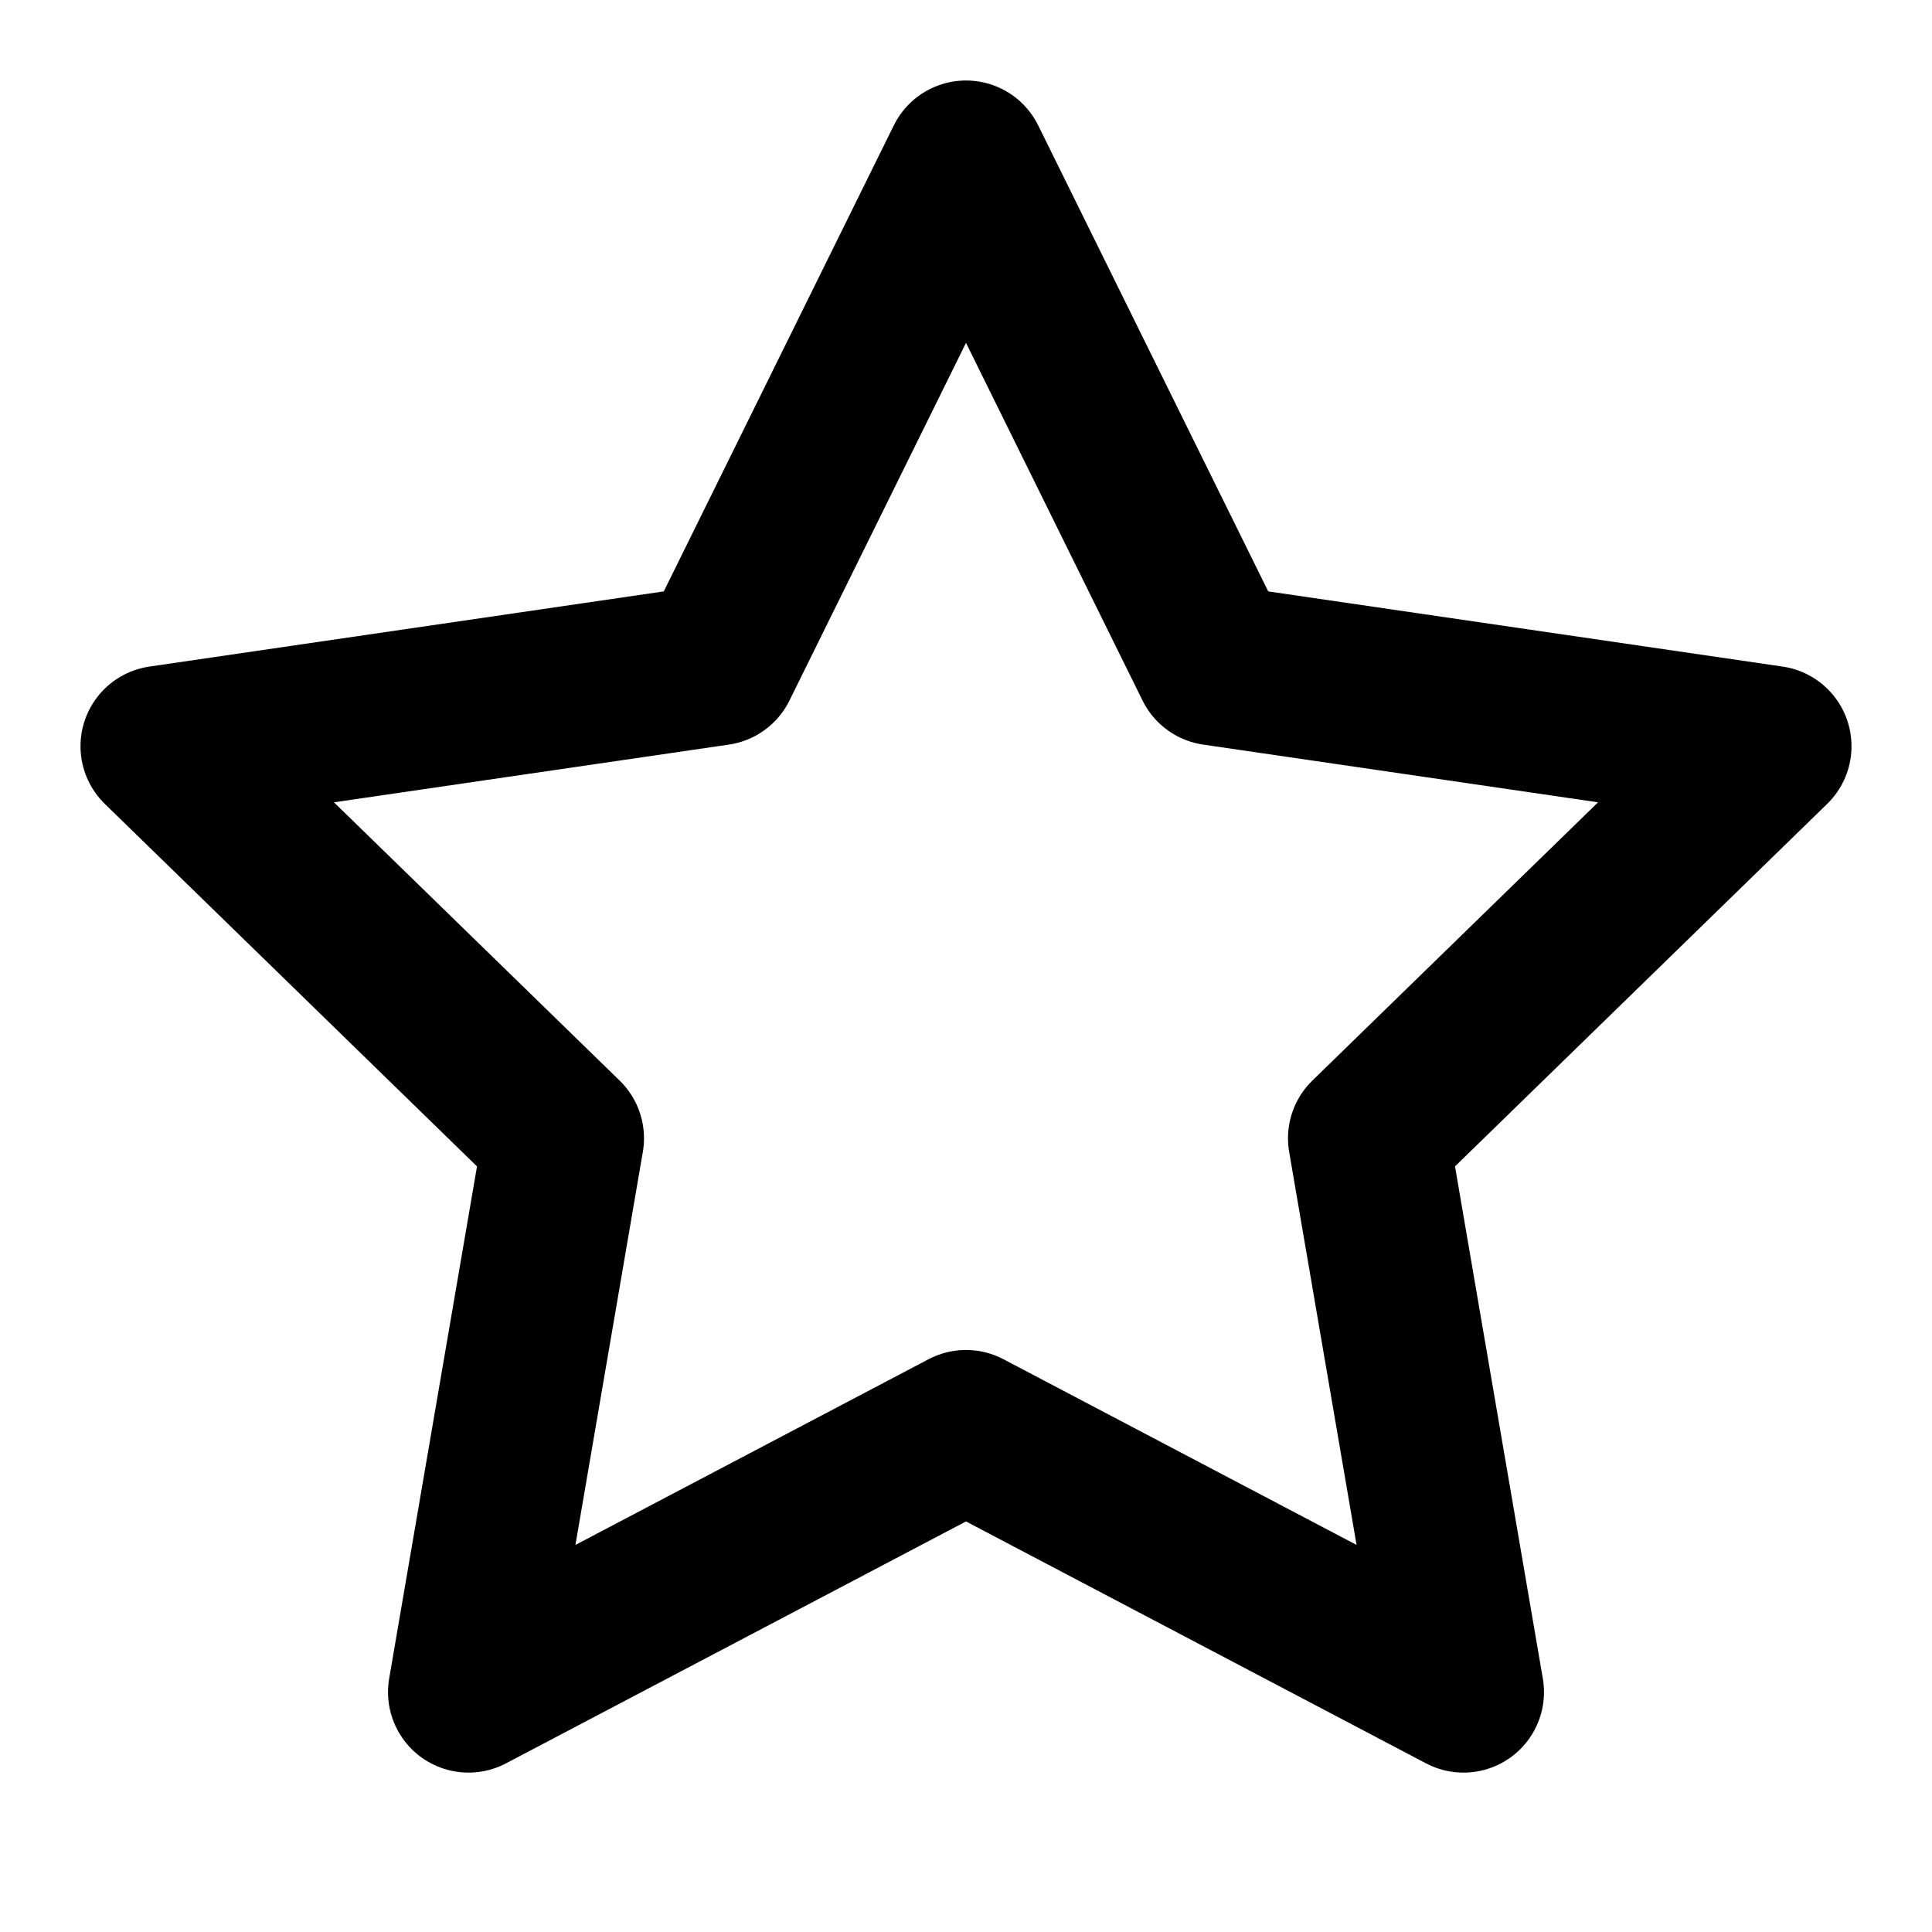
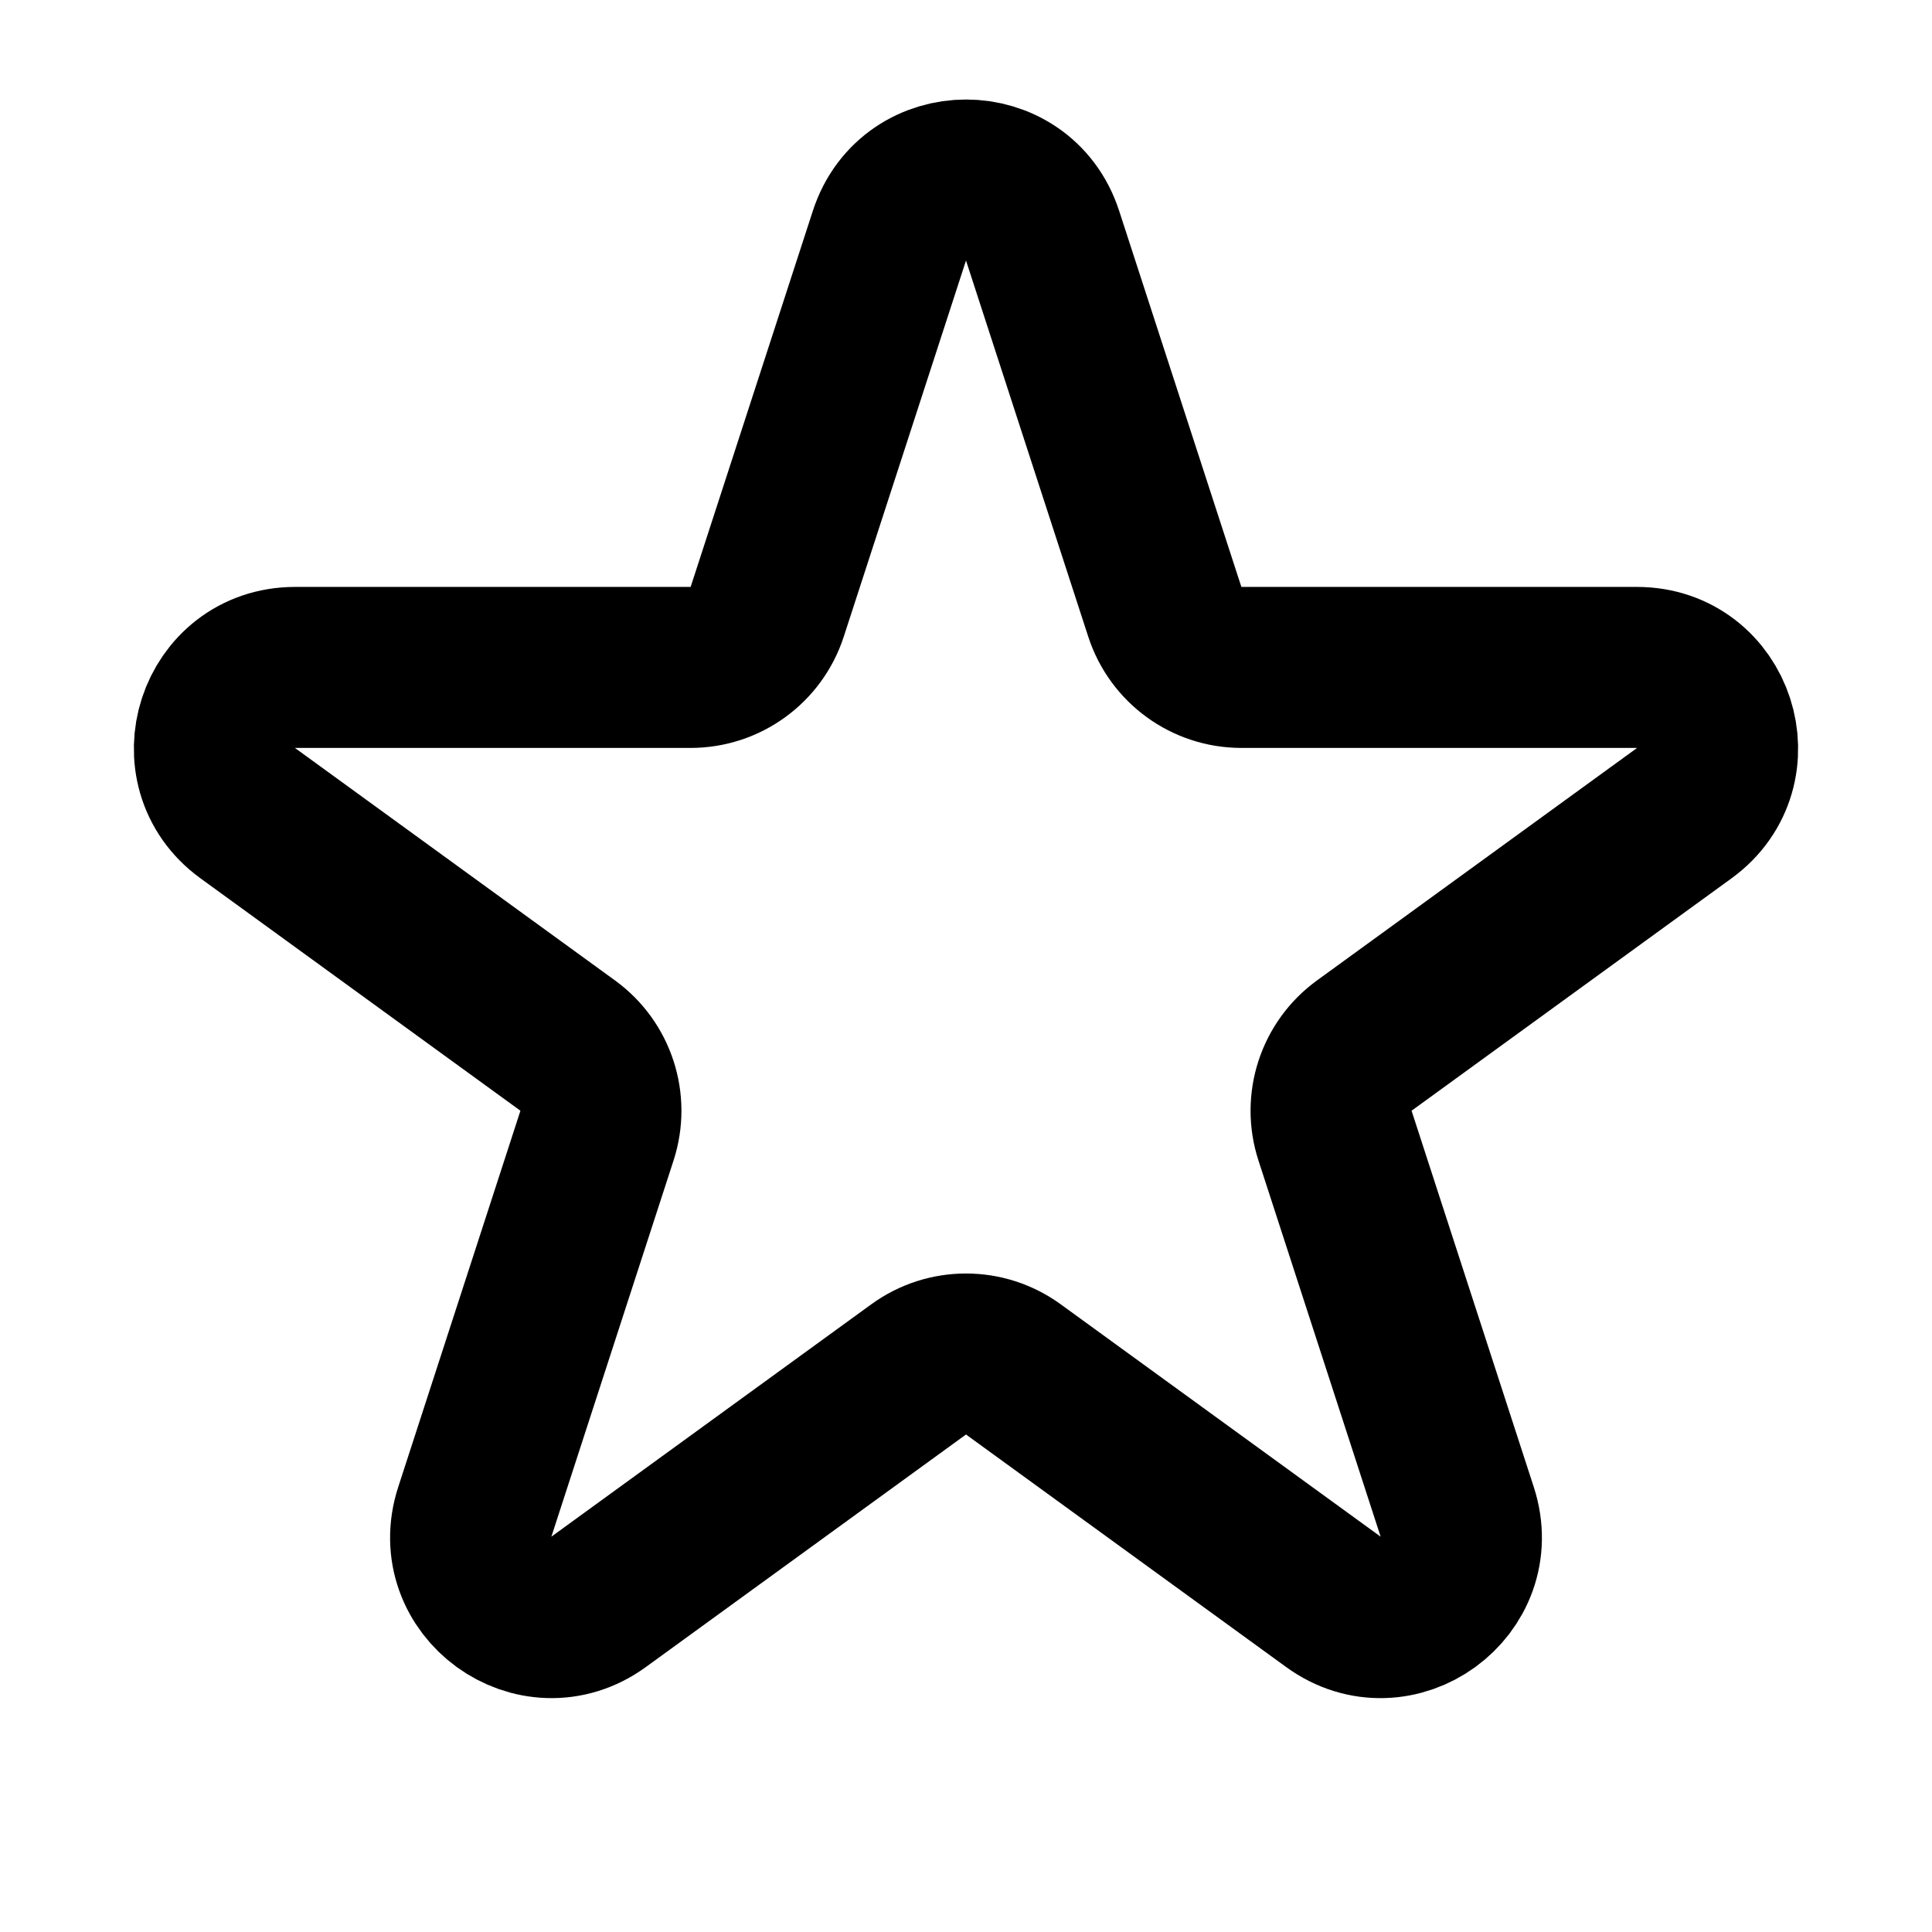
- <svg xmlns="http://www.w3.org/2000/svg" class="w-3.5 h-3.5 lg:w-4 lg:h-4 xl:w-5 xl:h-5 transition-transform group-hover:rotate-12" width="24" height="24" viewBox="0 0 24 24" fill="none" stroke="currentColor" stroke-width="2" stroke-linecap="round" stroke-linejoin="round">
-   <polygon points="12 2 15.09 8.26 22 9.27 17 14.14 18.18 21.02 12 17.77 5.82 21.02 7 14.14 2 9.27 8.91 8.26 12 2" />
+ <svg class="w-3.5 h-3.5 lg:w-4 lg:h-4 xl:w-5 xl:h-5 transition-transform group-hover:rotate-12" fill="none" stroke="currentColor" viewBox="0 0 24 24">
+   <path stroke-linecap="round" stroke-linejoin="round" stroke-width="2" d="M11.049 2.927c.3-.921 1.603-.921 1.902 0l1.519 4.674a1 1 0 00.95.69h4.915c.969 0 1.371 1.24.588 1.81l-3.976 2.888a1 1 0 00-.363 1.118l1.518 4.674c.3.922-.755 1.688-1.538 1.118l-3.976-2.888a1 1 0 00-1.176 0l-3.976 2.888c-.783.57-1.838-.197-1.538-1.118l1.518-4.674a1 1 0 00-.363-1.118l-3.976-2.888c-.784-.57-.38-1.81.588-1.81h4.914a1 1 0 00.951-.69l1.519-4.674z" />
</svg>
